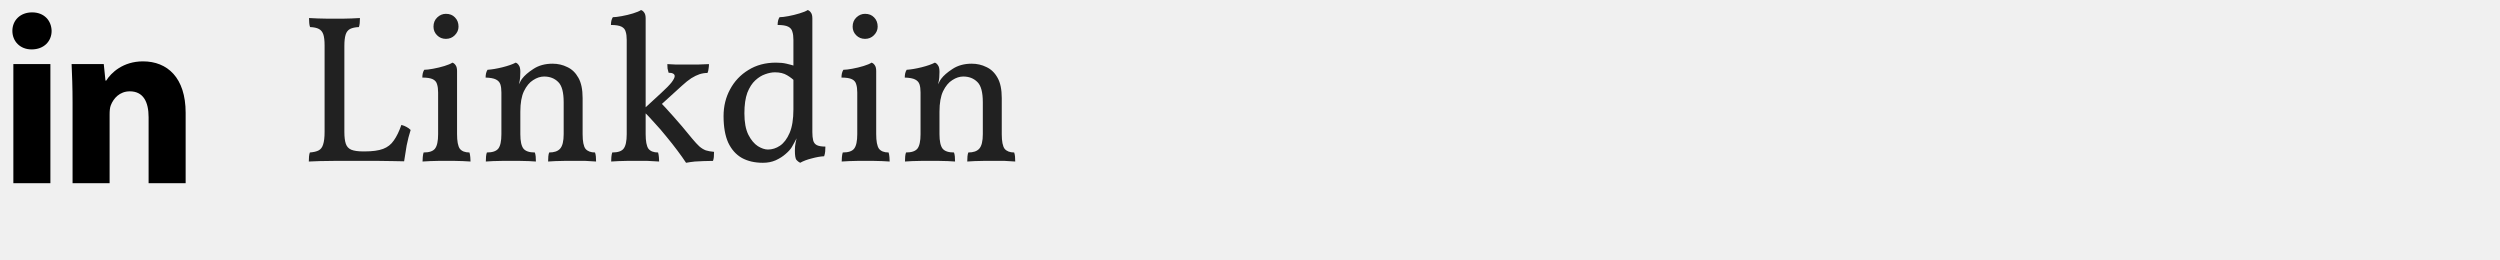
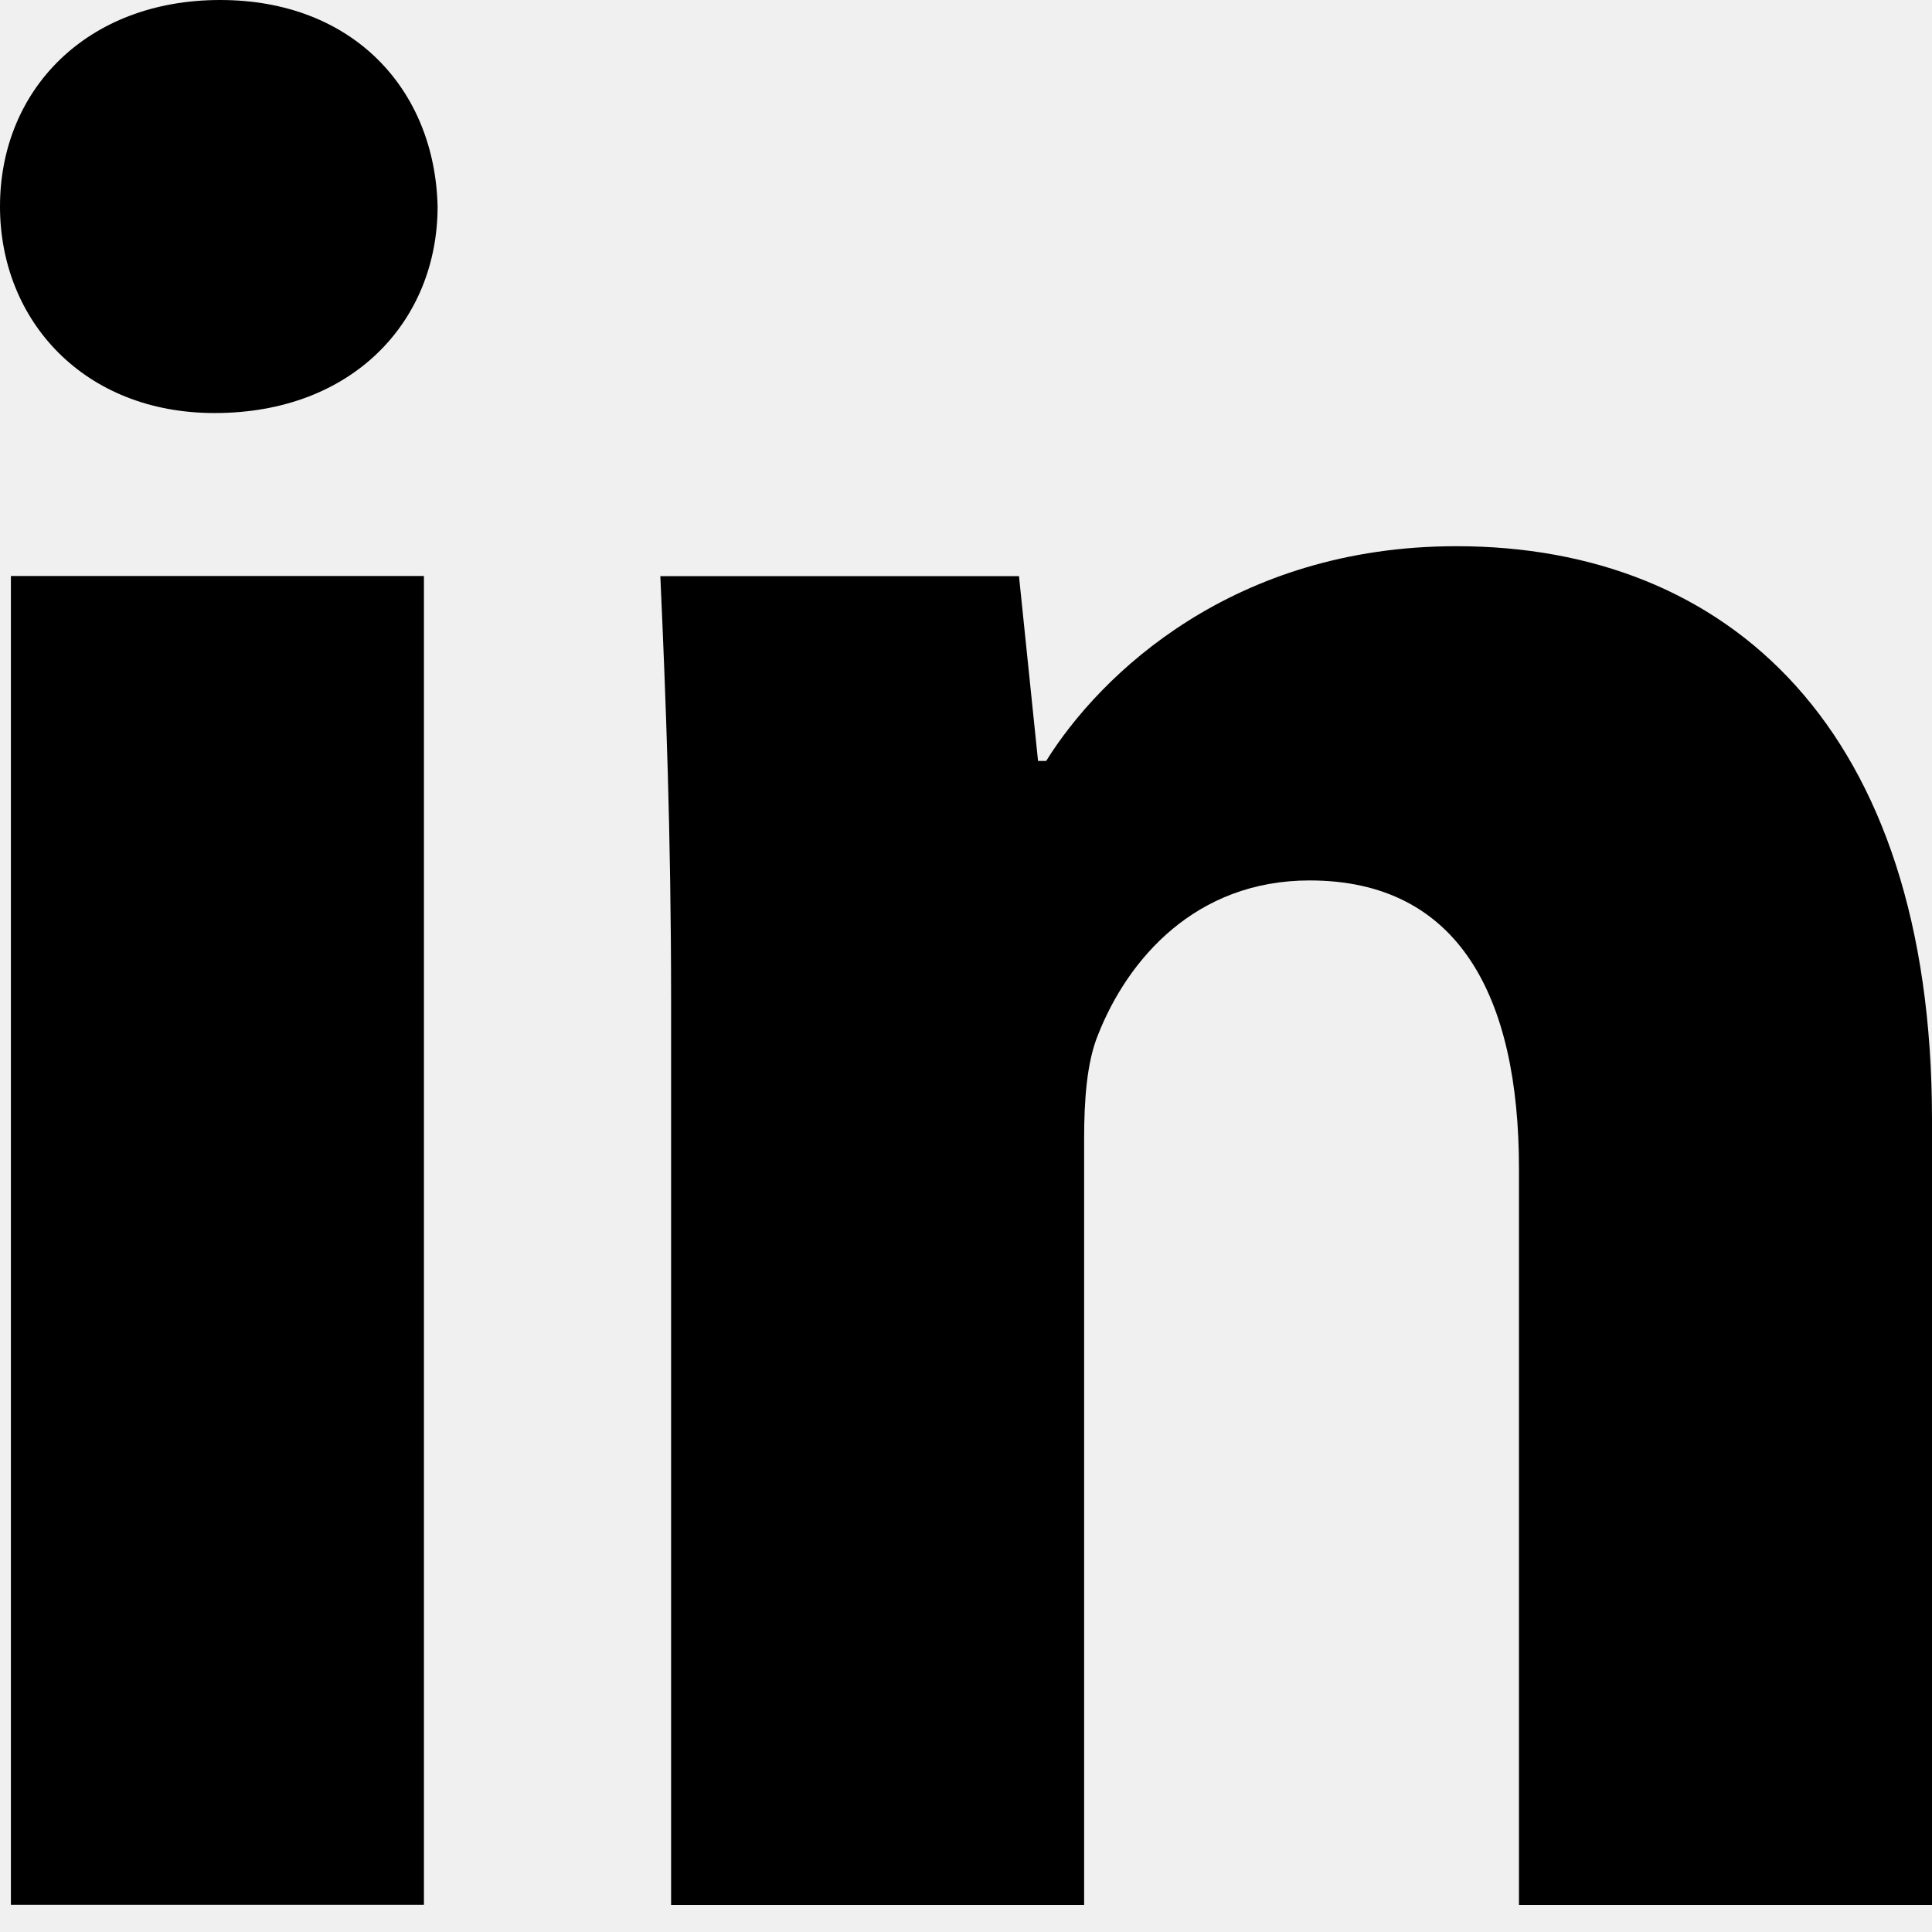
- <svg xmlns="http://www.w3.org/2000/svg" width="202" height="21" viewBox="0 0 202 21" fill="none">
-   <g clip-path="url(#clip0_1_253)">
-     <path d="M4.171 2.496C4.171 3.323 3.56 3.993 2.556 3.993C1.61 3.994 1 3.324 1 2.496C1 1.65 1.63 1 2.595 1C3.56 1 4.151 1.65 4.171 2.496ZM1.079 14.804V5.174H4.072V14.803H1.079V14.804Z" fill="black" />
-     <path d="M5.863 8.247C5.863 7.045 5.824 6.041 5.785 5.175H8.384L8.522 6.514H8.581C8.974 5.883 9.939 4.958 11.554 4.958C13.523 4.958 15 6.277 15 9.113V14.804H12.007V9.467C12.007 8.227 11.574 7.38 10.49 7.38C9.663 7.38 9.171 7.951 8.955 8.503C8.875 8.7 8.856 8.976 8.856 9.251V14.804H5.863V8.247Z" fill="black" />
-   </g>
-   <path d="M29.457 12.235C30.092 12.235 30.59 12.167 30.953 12.031C31.316 11.895 31.605 11.668 31.82 11.351C32.047 11.034 32.251 10.614 32.432 10.093C32.602 10.138 32.744 10.195 32.857 10.263C32.97 10.32 33.078 10.399 33.18 10.501C33.055 10.886 32.948 11.306 32.857 11.759C32.778 12.212 32.71 12.637 32.653 13.034C32.438 13.023 32.149 13.017 31.786 13.017C31.435 13.017 31.044 13.011 30.613 13C30.194 13 29.774 13 29.355 13C29.038 13 28.669 13 28.25 13C27.842 13 27.423 13 26.992 13C26.573 13.011 26.182 13.017 25.819 13.017C25.456 13.028 25.167 13.04 24.952 13.051C24.952 12.892 24.958 12.756 24.969 12.643C24.98 12.518 25.003 12.411 25.037 12.32C25.343 12.297 25.581 12.241 25.751 12.15C25.921 12.059 26.04 11.901 26.108 11.674C26.187 11.436 26.227 11.096 26.227 10.654V3.667C26.227 3.282 26.193 2.987 26.125 2.783C26.057 2.579 25.938 2.432 25.768 2.341C25.598 2.25 25.36 2.199 25.054 2.188C25.02 2.097 24.997 1.99 24.986 1.865C24.975 1.729 24.969 1.593 24.969 1.457C25.196 1.468 25.434 1.48 25.683 1.491C25.944 1.491 26.193 1.497 26.431 1.508C26.669 1.508 26.867 1.508 27.026 1.508C27.275 1.508 27.513 1.508 27.74 1.508C27.967 1.497 28.188 1.491 28.403 1.491C28.63 1.48 28.856 1.468 29.083 1.457C29.083 1.604 29.077 1.74 29.066 1.865C29.055 1.99 29.032 2.097 28.998 2.188C28.703 2.199 28.465 2.25 28.284 2.341C28.114 2.432 27.995 2.585 27.927 2.8C27.859 3.015 27.825 3.321 27.825 3.718V10.654C27.825 11.073 27.865 11.396 27.944 11.623C28.023 11.85 28.171 12.008 28.386 12.099C28.613 12.19 28.936 12.235 29.355 12.235H29.457ZM34.142 13.051C34.142 12.938 34.147 12.819 34.159 12.694C34.17 12.558 34.193 12.433 34.227 12.32C34.68 12.32 34.986 12.218 35.145 12.014C35.315 11.799 35.4 11.408 35.4 10.841V7.475C35.4 7.203 35.371 6.982 35.315 6.812C35.269 6.631 35.156 6.495 34.975 6.404C34.793 6.313 34.51 6.268 34.125 6.268C34.125 6.143 34.136 6.03 34.159 5.928C34.181 5.826 34.221 5.73 34.278 5.639C34.448 5.639 34.686 5.611 34.992 5.554C35.309 5.497 35.615 5.424 35.91 5.333C36.204 5.242 36.42 5.152 36.556 5.061C36.658 5.095 36.743 5.163 36.811 5.265C36.89 5.367 36.93 5.526 36.93 5.741V10.841C36.93 11.408 37.003 11.799 37.151 12.014C37.309 12.218 37.57 12.32 37.933 12.32C37.967 12.433 37.989 12.564 38.001 12.711C38.012 12.858 38.018 12.972 38.018 13.051C37.825 13.04 37.621 13.028 37.406 13.017C37.19 13.017 36.969 13.011 36.743 13C36.527 13 36.312 13 36.097 13C35.881 13 35.655 13 35.417 13C35.19 13.011 34.969 13.017 34.754 13.017C34.538 13.028 34.334 13.04 34.142 13.051ZM36.029 3.14C35.745 3.14 35.507 3.044 35.315 2.851C35.122 2.658 35.026 2.426 35.026 2.154C35.026 1.848 35.128 1.599 35.332 1.406C35.536 1.213 35.768 1.117 36.029 1.117C36.335 1.117 36.578 1.213 36.76 1.406C36.952 1.599 37.049 1.848 37.049 2.154C37.049 2.415 36.947 2.647 36.743 2.851C36.55 3.044 36.312 3.14 36.029 3.14ZM40.513 9.362V7.475C40.513 7.203 40.485 6.982 40.428 6.812C40.371 6.642 40.252 6.512 40.071 6.421C39.89 6.33 39.612 6.279 39.238 6.268C39.238 6.143 39.249 6.03 39.272 5.928C39.295 5.826 39.334 5.73 39.391 5.639C39.742 5.616 40.145 5.548 40.598 5.435C41.051 5.322 41.408 5.197 41.669 5.061C41.771 5.095 41.856 5.169 41.924 5.282C42.003 5.384 42.043 5.56 42.043 5.809L40.513 9.362ZM47.075 10.841C47.075 11.43 47.154 11.827 47.313 12.031C47.483 12.224 47.738 12.32 48.078 12.32C48.112 12.422 48.135 12.53 48.146 12.643C48.157 12.756 48.163 12.892 48.163 13.051C47.914 13.028 47.63 13.011 47.313 13C46.996 13 46.661 13 46.31 13C46.083 13 45.845 13 45.596 13C45.347 13.011 45.109 13.017 44.882 13.017C44.667 13.028 44.468 13.04 44.287 13.051C44.287 12.892 44.293 12.756 44.304 12.643C44.315 12.518 44.338 12.411 44.372 12.32C44.78 12.32 45.075 12.218 45.256 12.014C45.449 11.799 45.545 11.408 45.545 10.841V8.257C45.545 7.452 45.398 6.908 45.103 6.625C44.808 6.33 44.429 6.183 43.964 6.183C43.669 6.183 43.375 6.279 43.08 6.472C42.785 6.653 42.536 6.954 42.332 7.373C42.139 7.781 42.043 8.331 42.043 9.022V10.841C42.043 11.408 42.128 11.799 42.298 12.014C42.468 12.218 42.774 12.32 43.216 12.32C43.25 12.422 43.273 12.53 43.284 12.643C43.295 12.756 43.301 12.892 43.301 13.051C43.142 13.04 42.95 13.028 42.723 13.017C42.496 13.017 42.258 13.011 42.009 13C41.76 13 41.516 13 41.278 13C41.051 13 40.813 13 40.564 13C40.315 13.011 40.077 13.017 39.85 13.017C39.623 13.028 39.425 13.04 39.255 13.051C39.255 12.892 39.261 12.756 39.272 12.643C39.283 12.518 39.306 12.411 39.34 12.32C39.782 12.32 40.088 12.218 40.258 12.014C40.428 11.799 40.513 11.408 40.513 10.841V7.475L42.043 5.809C42.043 5.945 42.037 6.098 42.026 6.268C42.015 6.438 41.981 6.619 41.924 6.812C41.958 6.755 41.992 6.693 42.026 6.625C42.06 6.546 42.111 6.461 42.179 6.37C42.372 6.109 42.678 5.843 43.097 5.571C43.528 5.288 44.043 5.146 44.644 5.146C45.075 5.146 45.471 5.237 45.834 5.418C46.208 5.588 46.508 5.877 46.735 6.285C46.962 6.682 47.075 7.226 47.075 7.917V10.841ZM49.382 13.051C49.382 12.938 49.387 12.819 49.398 12.694C49.41 12.558 49.432 12.433 49.467 12.32C49.92 12.32 50.226 12.218 50.385 12.014C50.554 11.799 50.639 11.408 50.639 10.841V3.225C50.639 2.953 50.611 2.732 50.554 2.562C50.509 2.381 50.396 2.245 50.215 2.154C50.033 2.063 49.75 2.018 49.364 2.018C49.364 1.893 49.376 1.78 49.398 1.678C49.421 1.576 49.461 1.48 49.517 1.389C49.688 1.389 49.925 1.361 50.231 1.304C50.549 1.247 50.855 1.174 51.15 1.083C51.444 0.992 51.66 0.902 51.795 0.811C51.898 0.845 51.983 0.913 52.05 1.015C52.13 1.117 52.169 1.276 52.169 1.491V10.841C52.169 11.408 52.243 11.799 52.391 12.014C52.549 12.218 52.81 12.32 53.172 12.32C53.206 12.433 53.229 12.564 53.24 12.711C53.252 12.858 53.258 12.972 53.258 13.051C52.963 13.028 52.651 13.011 52.322 13C51.994 13 51.665 13 51.337 13C51.121 13 50.895 13 50.657 13C50.43 13.011 50.209 13.017 49.993 13.017C49.778 13.028 49.574 13.04 49.382 13.051ZM55.434 13.153C55.241 12.858 55.008 12.53 54.736 12.167C54.465 11.804 54.17 11.43 53.852 11.045C53.535 10.648 53.206 10.269 52.867 9.906C52.538 9.532 52.221 9.198 51.914 8.903L53.428 7.509C53.813 7.158 54.09 6.874 54.261 6.659C54.431 6.432 54.516 6.262 54.516 6.149C54.516 6.058 54.47 5.99 54.38 5.945C54.3 5.9 54.181 5.877 54.023 5.877C53.989 5.764 53.96 5.65 53.938 5.537C53.926 5.424 53.92 5.305 53.92 5.18C54.17 5.191 54.397 5.203 54.6 5.214C54.816 5.214 55.014 5.214 55.196 5.214C55.377 5.214 55.541 5.214 55.688 5.214C55.881 5.214 56.119 5.214 56.403 5.214C56.686 5.203 56.98 5.191 57.286 5.18C57.286 5.293 57.275 5.418 57.252 5.554C57.241 5.679 57.213 5.792 57.167 5.894C56.952 5.894 56.737 5.928 56.522 5.996C56.318 6.064 56.096 6.172 55.858 6.319C55.632 6.466 55.377 6.67 55.093 6.931L53.224 8.631L53.19 8.087C53.586 8.495 53.994 8.937 54.413 9.413C54.833 9.878 55.337 10.473 55.926 11.198C56.153 11.47 56.346 11.68 56.505 11.827C56.675 11.974 56.85 12.082 57.032 12.15C57.213 12.207 57.434 12.246 57.694 12.269C57.694 12.428 57.689 12.569 57.678 12.694C57.666 12.807 57.644 12.909 57.609 13C57.337 13 57.083 13.006 56.844 13.017C56.606 13.028 56.374 13.04 56.148 13.051C55.921 13.074 55.683 13.108 55.434 13.153ZM62.697 5.061C63.026 5.061 63.309 5.089 63.547 5.146C63.797 5.203 64.063 5.276 64.346 5.367V6.676C64.12 6.438 63.87 6.24 63.598 6.081C63.337 5.922 63.009 5.843 62.612 5.843C62.374 5.843 62.114 5.894 61.83 5.996C61.558 6.087 61.292 6.251 61.031 6.489C60.77 6.727 60.555 7.061 60.385 7.492C60.227 7.923 60.147 8.478 60.147 9.158C60.147 9.883 60.255 10.461 60.47 10.892C60.685 11.311 60.941 11.617 61.235 11.81C61.53 11.991 61.802 12.082 62.051 12.082C62.391 12.082 62.714 11.98 63.02 11.776C63.337 11.561 63.598 11.215 63.802 10.739C64.006 10.263 64.108 9.628 64.108 8.835L64.601 10.637C64.454 11 64.323 11.277 64.21 11.47C64.108 11.663 64.029 11.804 63.972 11.895C63.87 12.065 63.706 12.246 63.479 12.439C63.264 12.632 62.998 12.802 62.68 12.949C62.374 13.085 62.029 13.153 61.643 13.153C60.986 13.153 60.419 13.023 59.943 12.762C59.467 12.49 59.099 12.076 58.838 11.521C58.589 10.966 58.464 10.252 58.464 9.379C58.464 8.586 58.64 7.866 58.991 7.22C59.343 6.563 59.836 6.041 60.47 5.656C61.105 5.259 61.847 5.061 62.697 5.061ZM65.638 10.688C65.638 10.949 65.661 11.17 65.706 11.351C65.751 11.521 65.848 11.646 65.995 11.725C66.154 11.804 66.386 11.844 66.692 11.844C66.692 11.957 66.686 12.088 66.675 12.235C66.664 12.371 66.635 12.501 66.59 12.626C66.307 12.637 65.978 12.694 65.604 12.796C65.23 12.887 64.913 13.006 64.652 13.153C64.539 13.096 64.437 13.017 64.346 12.915C64.267 12.802 64.227 12.552 64.227 12.167C64.227 11.94 64.244 11.742 64.278 11.572C64.323 11.391 64.386 11.096 64.465 10.688H65.638ZM65.638 3.225V10.841H64.108V3.225H65.638ZM65.264 0.811C65.366 0.845 65.451 0.913 65.519 1.015C65.599 1.117 65.638 1.276 65.638 1.491V3.854H64.108V3.225C64.108 2.953 64.08 2.732 64.023 2.562C63.978 2.381 63.864 2.245 63.683 2.154C63.502 2.063 63.218 2.018 62.833 2.018C62.833 1.893 62.844 1.78 62.867 1.678C62.89 1.576 62.929 1.48 62.986 1.389C63.156 1.389 63.394 1.361 63.7 1.304C64.006 1.247 64.306 1.174 64.601 1.083C64.907 0.992 65.128 0.902 65.264 0.811ZM68.009 13.051C68.009 12.938 68.014 12.819 68.026 12.694C68.037 12.558 68.06 12.433 68.094 12.32C68.547 12.32 68.853 12.218 69.012 12.014C69.182 11.799 69.267 11.408 69.267 10.841V7.475C69.267 7.203 69.239 6.982 69.182 6.812C69.136 6.631 69.023 6.495 68.842 6.404C68.66 6.313 68.377 6.268 67.992 6.268C67.992 6.143 68.003 6.03 68.026 5.928C68.049 5.826 68.088 5.73 68.145 5.639C68.315 5.639 68.553 5.611 68.859 5.554C69.176 5.497 69.482 5.424 69.777 5.333C70.072 5.242 70.287 5.152 70.423 5.061C70.525 5.095 70.61 5.163 70.678 5.265C70.757 5.367 70.797 5.526 70.797 5.741V10.841C70.797 11.408 70.871 11.799 71.018 12.014C71.177 12.218 71.437 12.32 71.8 12.32C71.834 12.433 71.856 12.564 71.868 12.711C71.879 12.858 71.885 12.972 71.885 13.051C71.692 13.04 71.488 13.028 71.273 13.017C71.058 13.017 70.837 13.011 70.61 13C70.394 13 70.179 13 69.964 13C69.749 13 69.522 13 69.284 13C69.057 13.011 68.836 13.017 68.621 13.017C68.406 13.028 68.201 13.04 68.009 13.051ZM69.896 3.14C69.612 3.14 69.374 3.044 69.182 2.851C68.989 2.658 68.893 2.426 68.893 2.154C68.893 1.848 68.995 1.599 69.199 1.406C69.403 1.213 69.635 1.117 69.896 1.117C70.202 1.117 70.445 1.213 70.627 1.406C70.82 1.599 70.916 1.848 70.916 2.154C70.916 2.415 70.814 2.647 70.61 2.851C70.417 3.044 70.179 3.14 69.896 3.14ZM74.38 9.362V7.475C74.38 7.203 74.352 6.982 74.295 6.812C74.239 6.642 74.12 6.512 73.938 6.421C73.757 6.33 73.479 6.279 73.105 6.268C73.105 6.143 73.117 6.03 73.139 5.928C73.162 5.826 73.201 5.73 73.258 5.639C73.609 5.616 74.012 5.548 74.465 5.435C74.918 5.322 75.275 5.197 75.536 5.061C75.638 5.095 75.723 5.169 75.791 5.282C75.871 5.384 75.91 5.56 75.91 5.809L74.38 9.362ZM80.942 10.841C80.942 11.43 81.022 11.827 81.18 12.031C81.35 12.224 81.605 12.32 81.945 12.32C81.979 12.422 82.002 12.53 82.013 12.643C82.025 12.756 82.03 12.892 82.03 13.051C81.781 13.028 81.498 13.011 81.18 13C80.863 13 80.528 13 80.177 13C79.951 13 79.713 13 79.463 13C79.214 13.011 78.976 13.017 78.749 13.017C78.534 13.028 78.335 13.04 78.154 13.051C78.154 12.892 78.16 12.756 78.171 12.643C78.183 12.518 78.205 12.411 78.239 12.32C78.647 12.32 78.942 12.218 79.123 12.014C79.316 11.799 79.412 11.408 79.412 10.841V8.257C79.412 7.452 79.265 6.908 78.97 6.625C78.675 6.33 78.296 6.183 77.831 6.183C77.537 6.183 77.242 6.279 76.947 6.472C76.653 6.653 76.403 6.954 76.199 7.373C76.007 7.781 75.91 8.331 75.91 9.022V10.841C75.91 11.408 75.995 11.799 76.165 12.014C76.335 12.218 76.641 12.32 77.083 12.32C77.117 12.422 77.14 12.53 77.151 12.643C77.162 12.756 77.168 12.892 77.168 13.051C77.01 13.04 76.817 13.028 76.59 13.017C76.364 13.017 76.126 13.011 75.876 13C75.627 13 75.383 13 75.145 13C74.918 13 74.68 13 74.431 13C74.182 13.011 73.944 13.017 73.717 13.017C73.49 13.028 73.292 13.04 73.122 13.051C73.122 12.892 73.128 12.756 73.139 12.643C73.15 12.518 73.173 12.411 73.207 12.32C73.649 12.32 73.955 12.218 74.125 12.014C74.295 11.799 74.38 11.408 74.38 10.841V7.475L75.91 5.809C75.91 5.945 75.904 6.098 75.893 6.268C75.882 6.438 75.848 6.619 75.791 6.812C75.825 6.755 75.859 6.693 75.893 6.625C75.927 6.546 75.978 6.461 76.046 6.37C76.239 6.109 76.545 5.843 76.964 5.571C77.395 5.288 77.91 5.146 78.511 5.146C78.942 5.146 79.338 5.237 79.701 5.418C80.075 5.588 80.376 5.877 80.602 6.285C80.829 6.682 80.942 7.226 80.942 7.917V10.841Z" fill="#212121" />
-   <defs>
-     <clipPath id="clip0_1_253">
-       <rect width="14" height="14" fill="white" transform="translate(1 1)" />
-     </clipPath>
-   </defs>
+ <svg xmlns="http://www.w3.org/2000/svg" width="14" height="14" viewBox="0 0 14 14" fill="none">
+   <path d="M3.171 1.496C3.171 2.323 2.56 2.993 1.556 2.993C0.61 2.994 0 2.324 0 1.496C0 0.65 0.63 0 1.595 0C2.56 0 3.151 0.65 3.171 1.496ZM0.079 13.804V4.174H3.072V13.803H0.079V13.804Z" fill="black" />
+   <path d="M4.863 7.247C4.863 6.045 4.824 5.041 4.785 4.175H7.384L7.522 5.514H7.581C7.974 4.883 8.939 3.958 10.554 3.958C12.523 3.958 14 5.277 14 8.113V13.804H11.007V8.467C11.007 7.227 10.574 6.38 9.49 6.38C8.663 6.38 8.171 6.951 7.955 7.503C7.875 7.7 7.856 7.976 7.856 8.251V13.804H4.863V7.247Z" fill="black" />
</svg>
